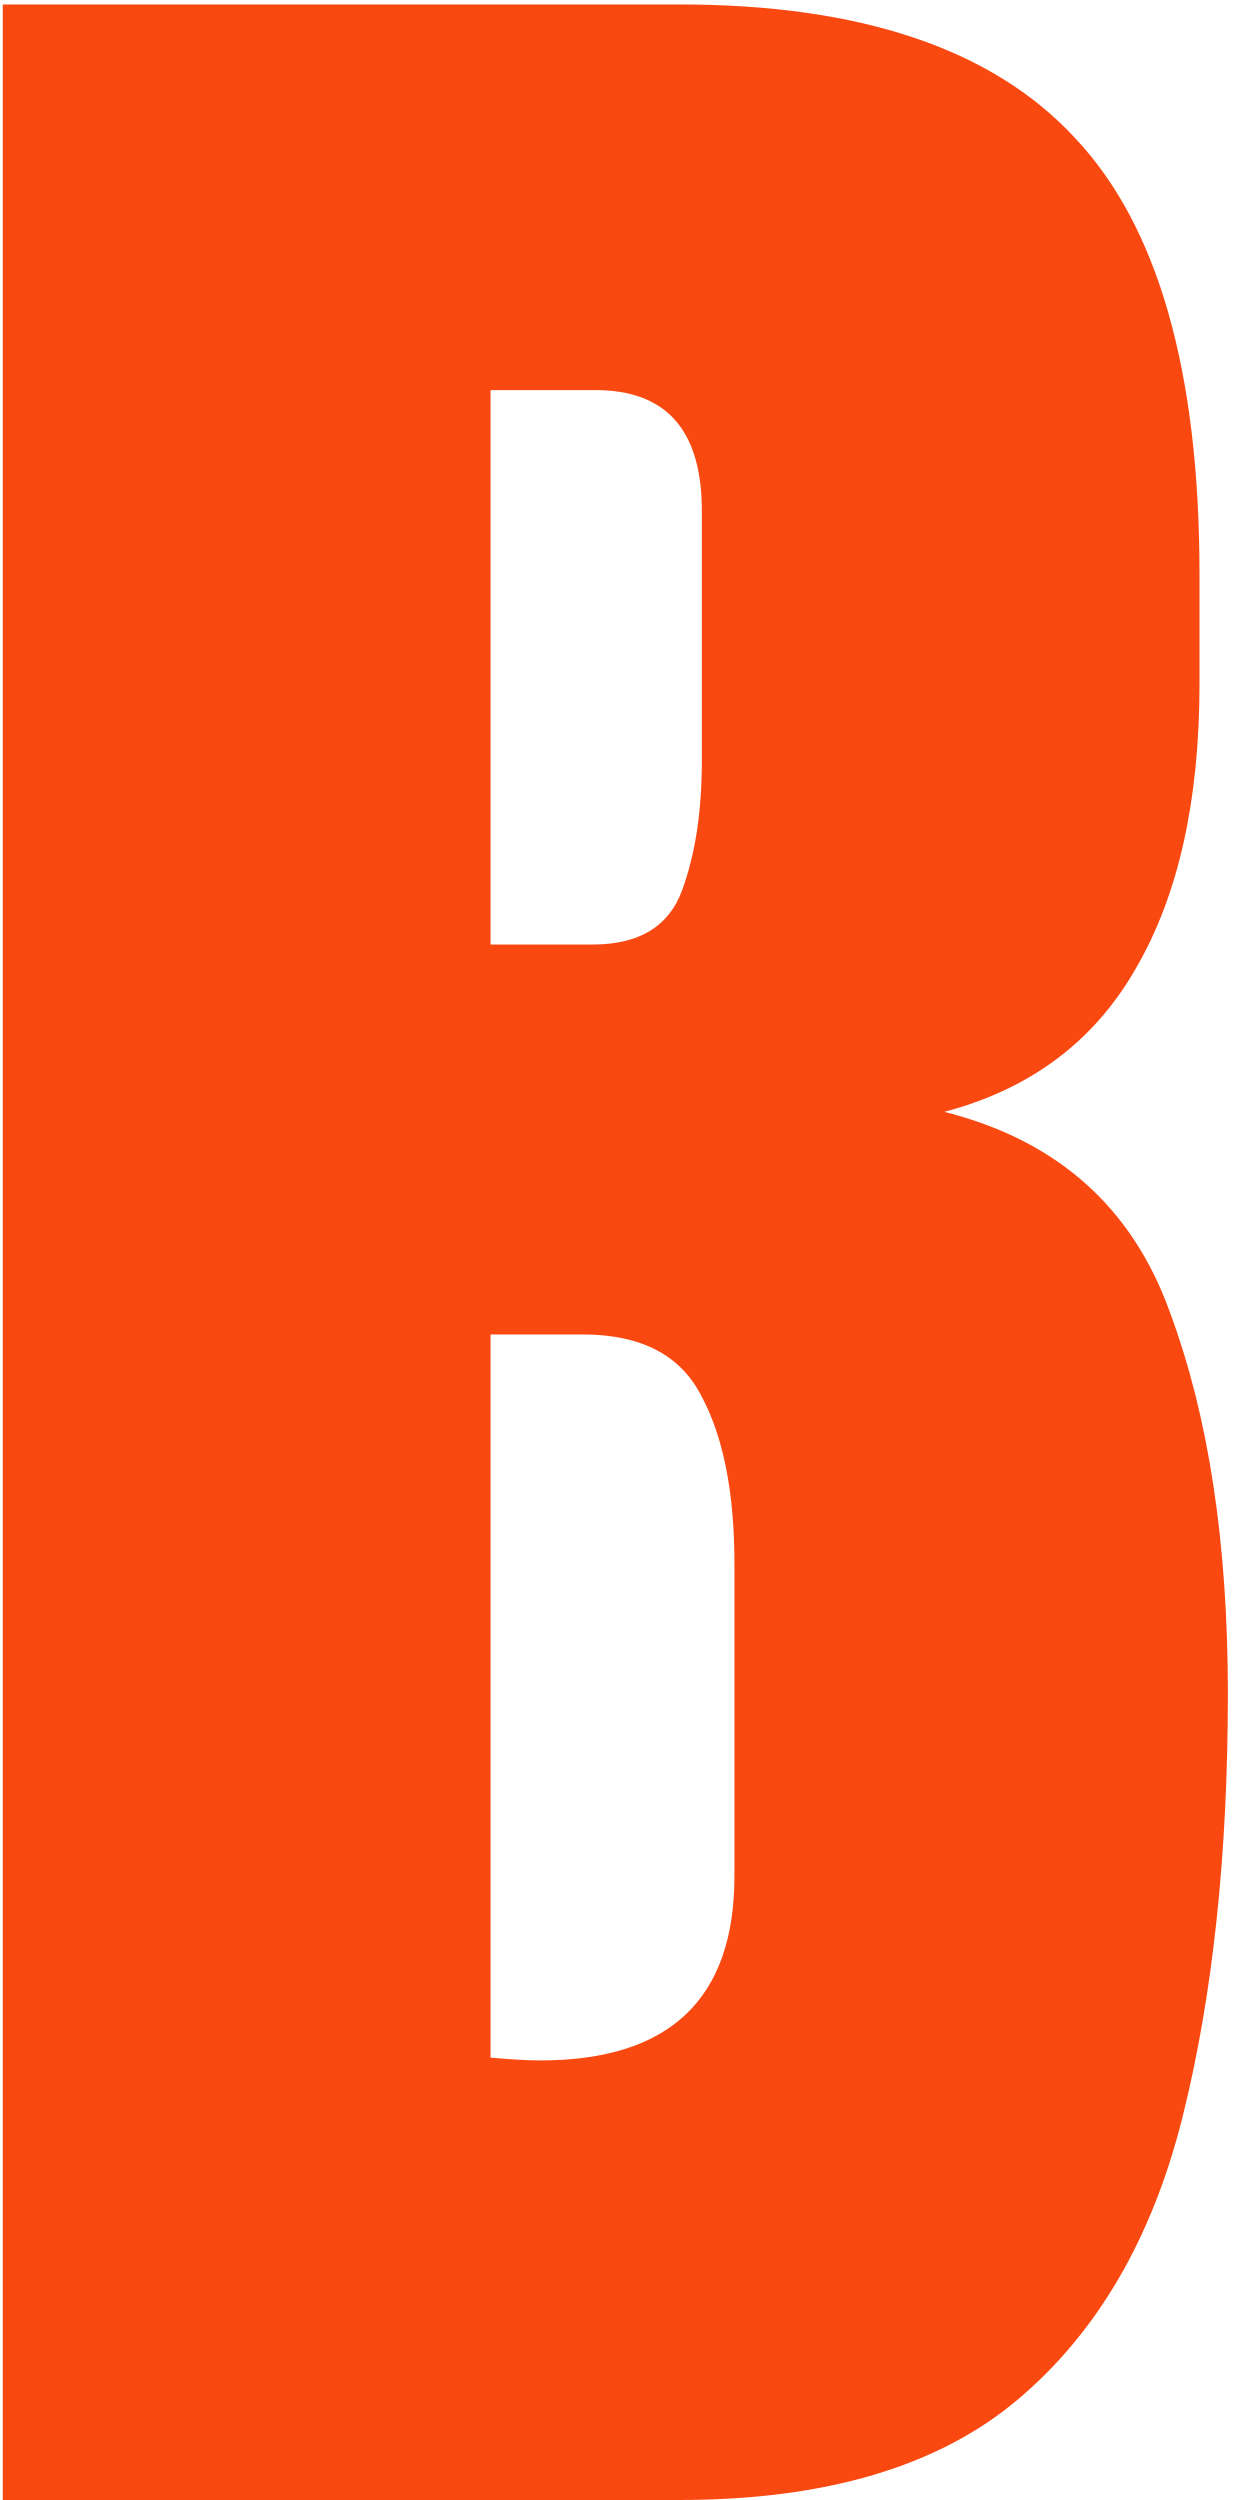
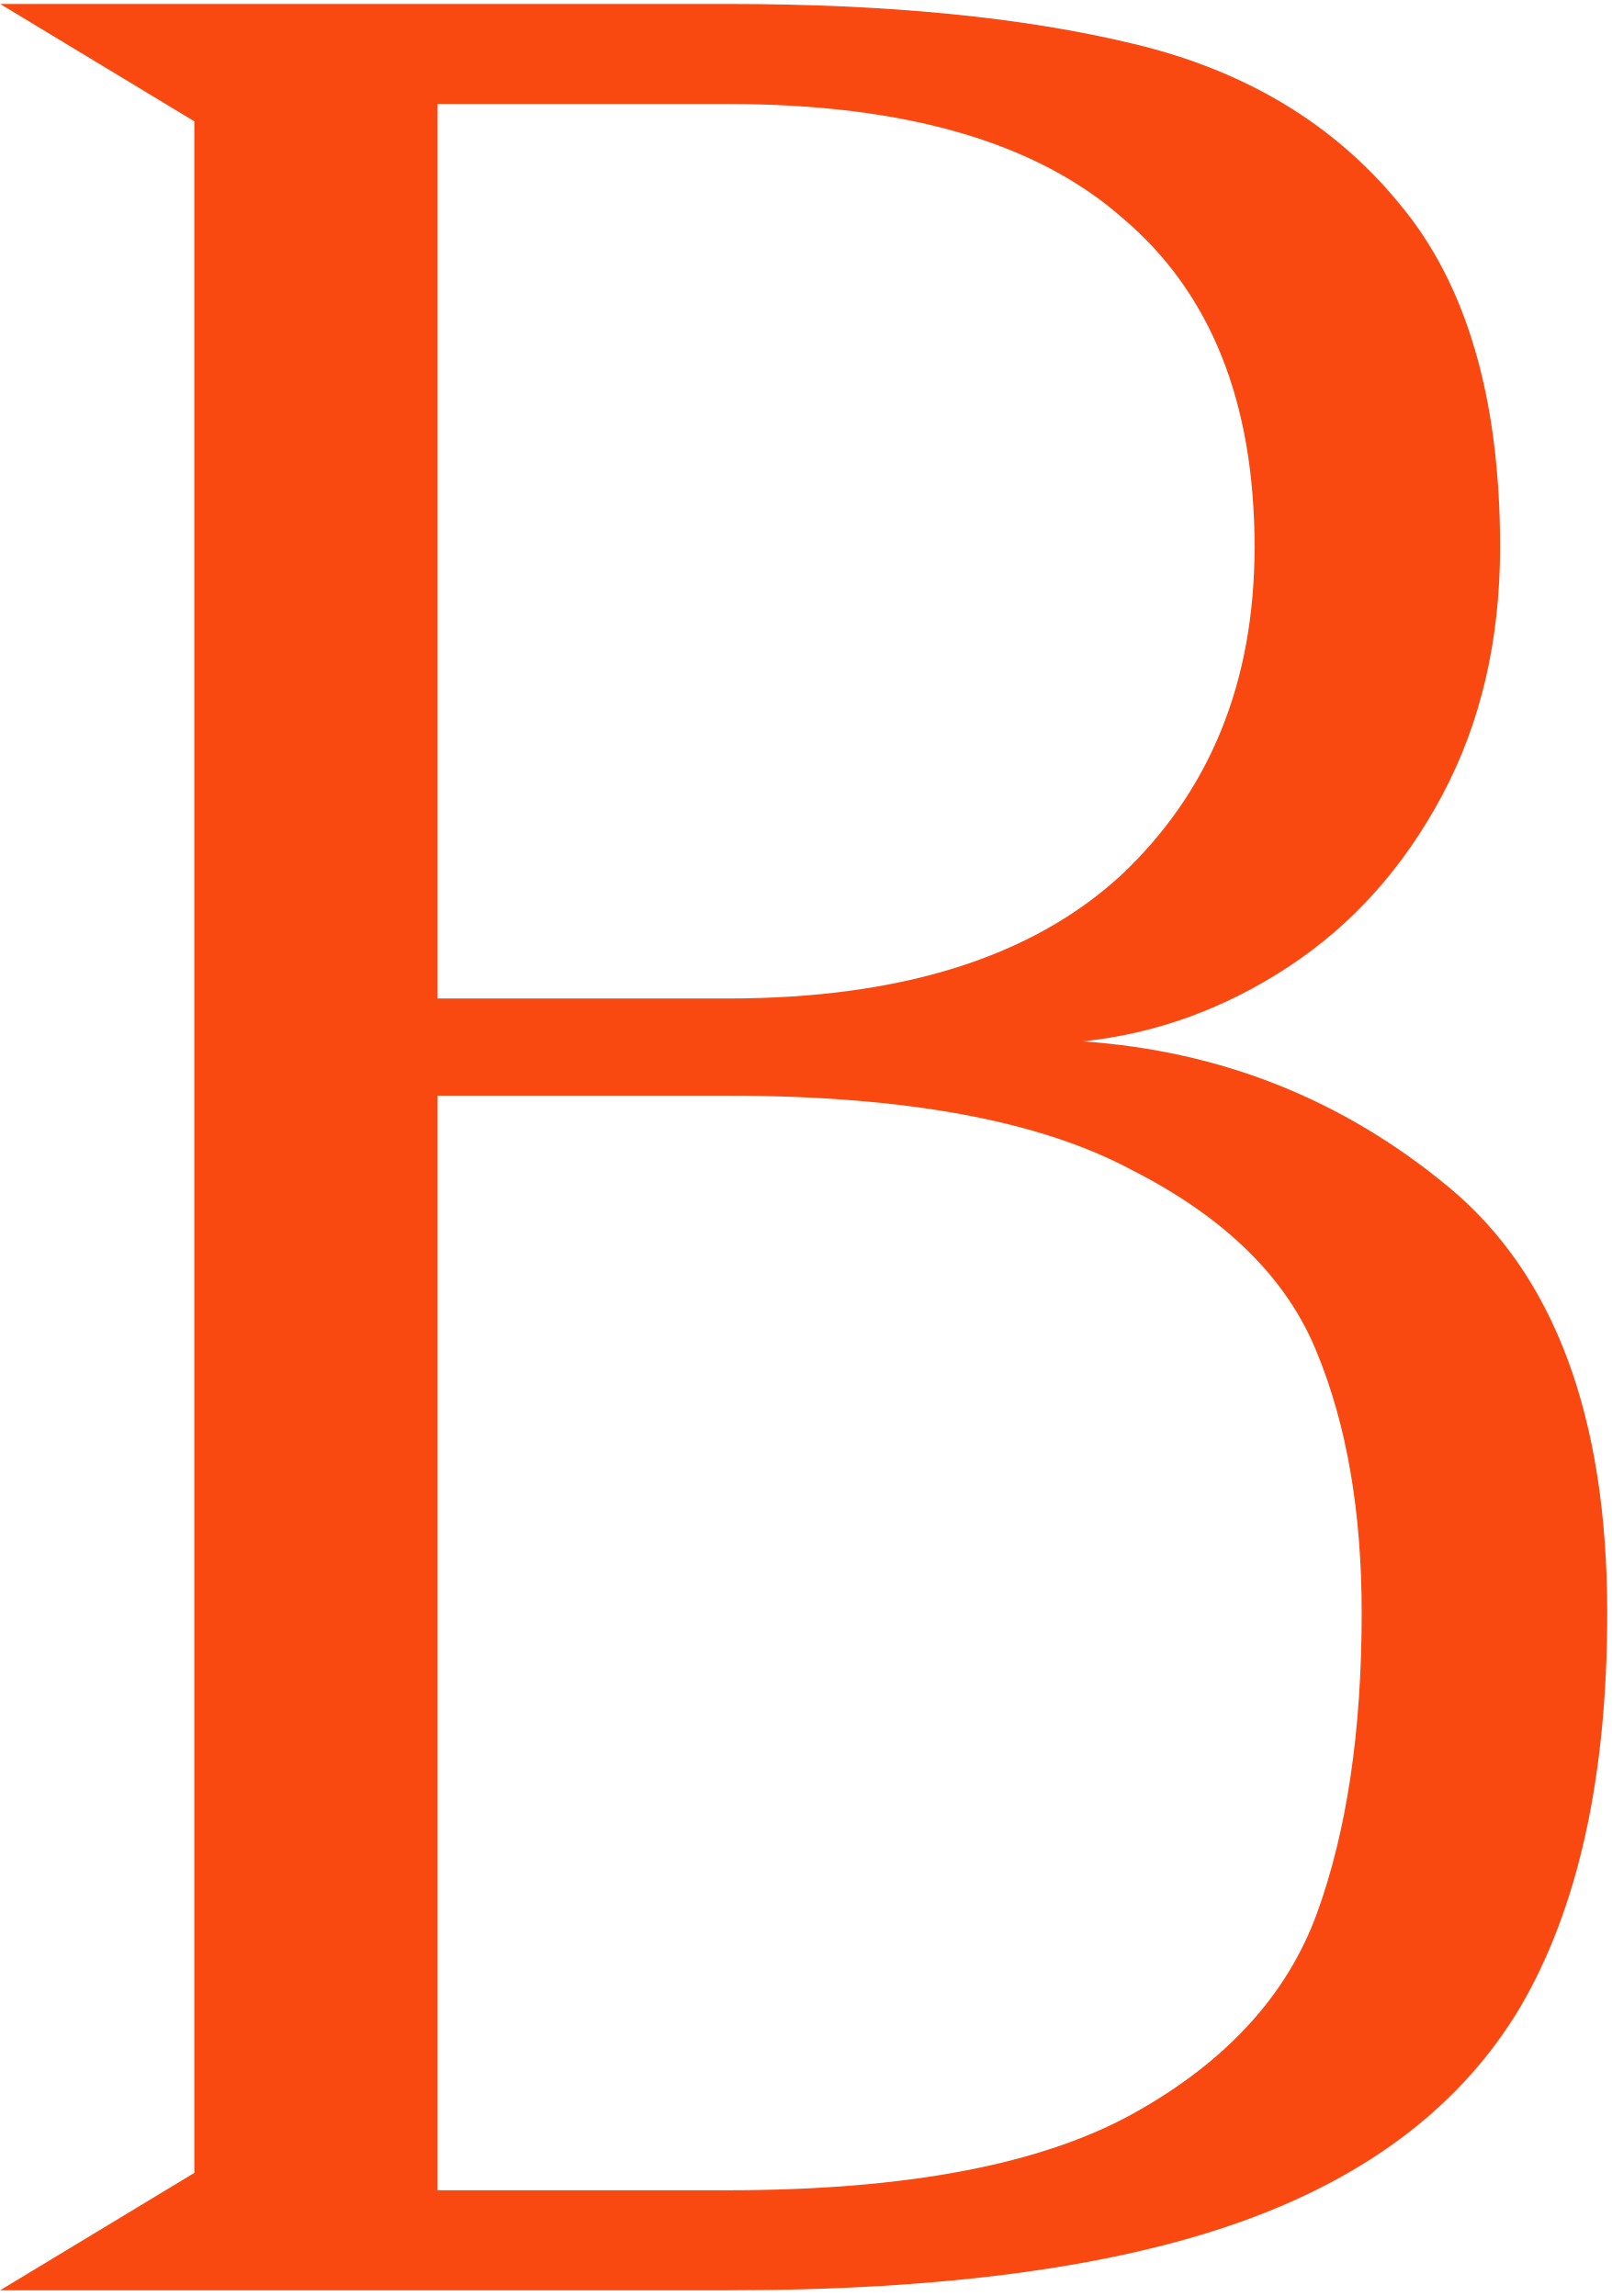
- <svg xmlns="http://www.w3.org/2000/svg" width="113" height="229" viewBox="0 0 113 229" fill="none">
-   <path d="M0.254 229L0.254 0.406L62.209 0.406C78.834 0.406 90.913 4.476 98.446 12.615C106.066 20.668 109.875 34.003 109.875 52.619V62.62C109.875 73.357 107.927 82.059 104.031 88.727C100.221 95.394 94.376 99.767 86.497 101.845C96.801 104.442 103.684 110.547 107.148 120.158C110.698 129.683 112.473 141.329 112.473 155.097C112.473 169.903 111.088 182.848 108.317 193.932C105.546 205.015 100.524 213.631 93.251 219.778C85.977 225.926 75.63 229 62.209 229H0.254ZM44.934 86.519H54.286C58.529 86.519 61.256 84.873 62.468 81.583C63.681 78.293 64.287 74.353 64.287 69.764V46.774C64.287 39.414 61.04 35.734 54.545 35.734H44.934L44.934 86.519ZM49.48 188.736C61.343 188.736 67.274 183.108 67.274 171.852V143.277C67.274 136.783 66.278 131.674 64.287 127.951C62.382 124.141 58.745 122.236 53.377 122.236H44.934L44.934 188.477C46.839 188.65 48.354 188.736 49.48 188.736Z" fill="#FA4811" />
+ <svg xmlns="http://www.w3.org/2000/svg" width="167" height="238" viewBox="0 0 167 238" fill="none">
+   <path d="M45.356 0.41L45.356 237.407H20.14L20.14 0.41L45.356 0.41ZM37.259 0.41L37.259 22.925L0.013 0.41L37.259 0.41ZM35.64 227.039H75.431V237.407H35.64V227.039ZM37.259 214.893V237.407H0.013L37.259 214.893ZM75.431 0.41V10.779L35.64 10.779V0.41L75.431 0.41ZM35.64 103.504L75.431 103.504C93.322 103.504 106.894 99.258 116.148 90.765C125.402 82.075 130.028 70.719 130.028 56.697C130.028 41.687 125.479 30.331 116.379 22.628C107.434 14.729 93.784 10.779 75.431 10.779V0.41C92.088 0.41 106.123 1.792 117.536 4.557C129.103 7.322 138.28 12.852 145.066 21.147C152.006 29.442 155.476 41.292 155.476 56.697C155.476 66.374 153.471 74.966 149.461 82.47C145.451 89.975 140.13 95.9 133.499 100.245C126.867 104.59 119.772 107.158 112.215 107.948C126.558 108.935 139.205 113.971 150.155 123.056C161.106 132.141 166.581 146.855 166.581 167.197C166.581 184.182 163.573 197.809 157.558 208.079C151.544 218.151 141.904 225.558 128.64 230.297C115.377 235.037 97.64 237.407 75.431 237.407V227.039C93.939 227.039 107.974 224.373 117.536 219.04C127.098 213.708 133.422 206.795 136.506 198.303C139.591 189.81 141.133 179.442 141.133 167.197C141.133 156.73 139.591 147.743 136.506 140.238C133.422 132.536 127.021 126.216 117.304 121.279C107.742 116.144 93.784 113.576 75.431 113.576L35.64 113.576L35.64 103.504Z" fill="#FA4811" />
</svg>
